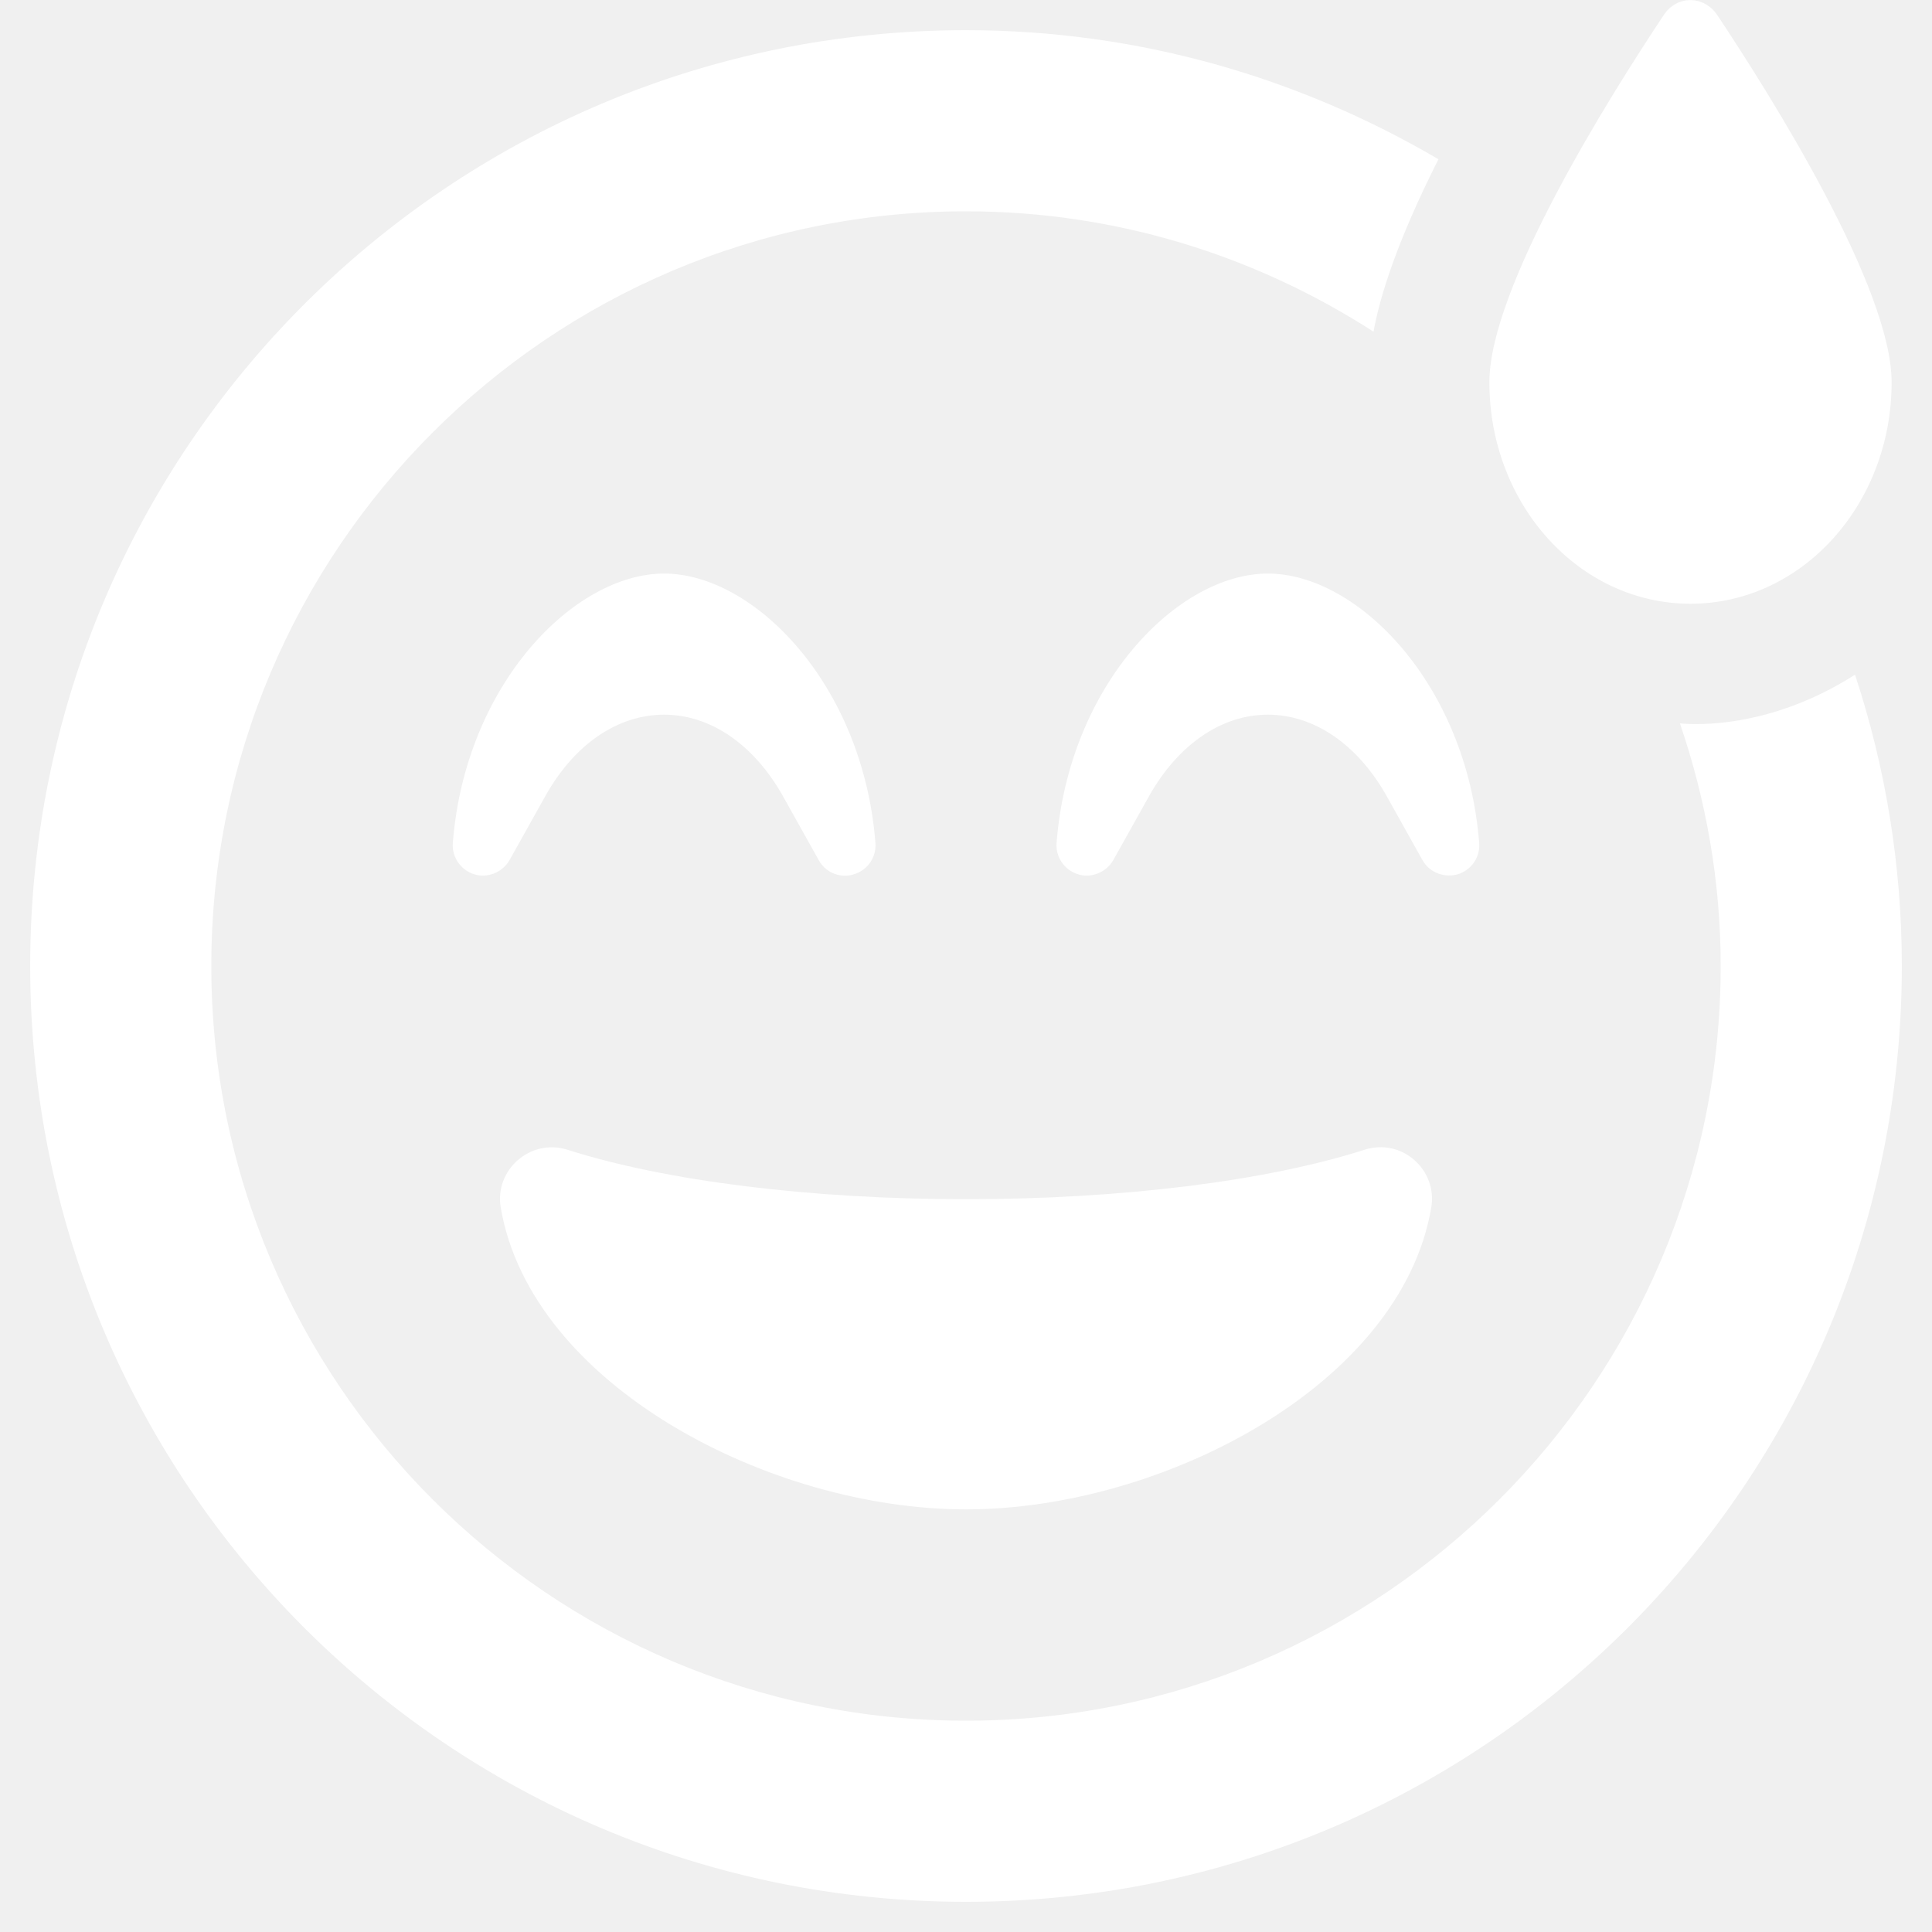
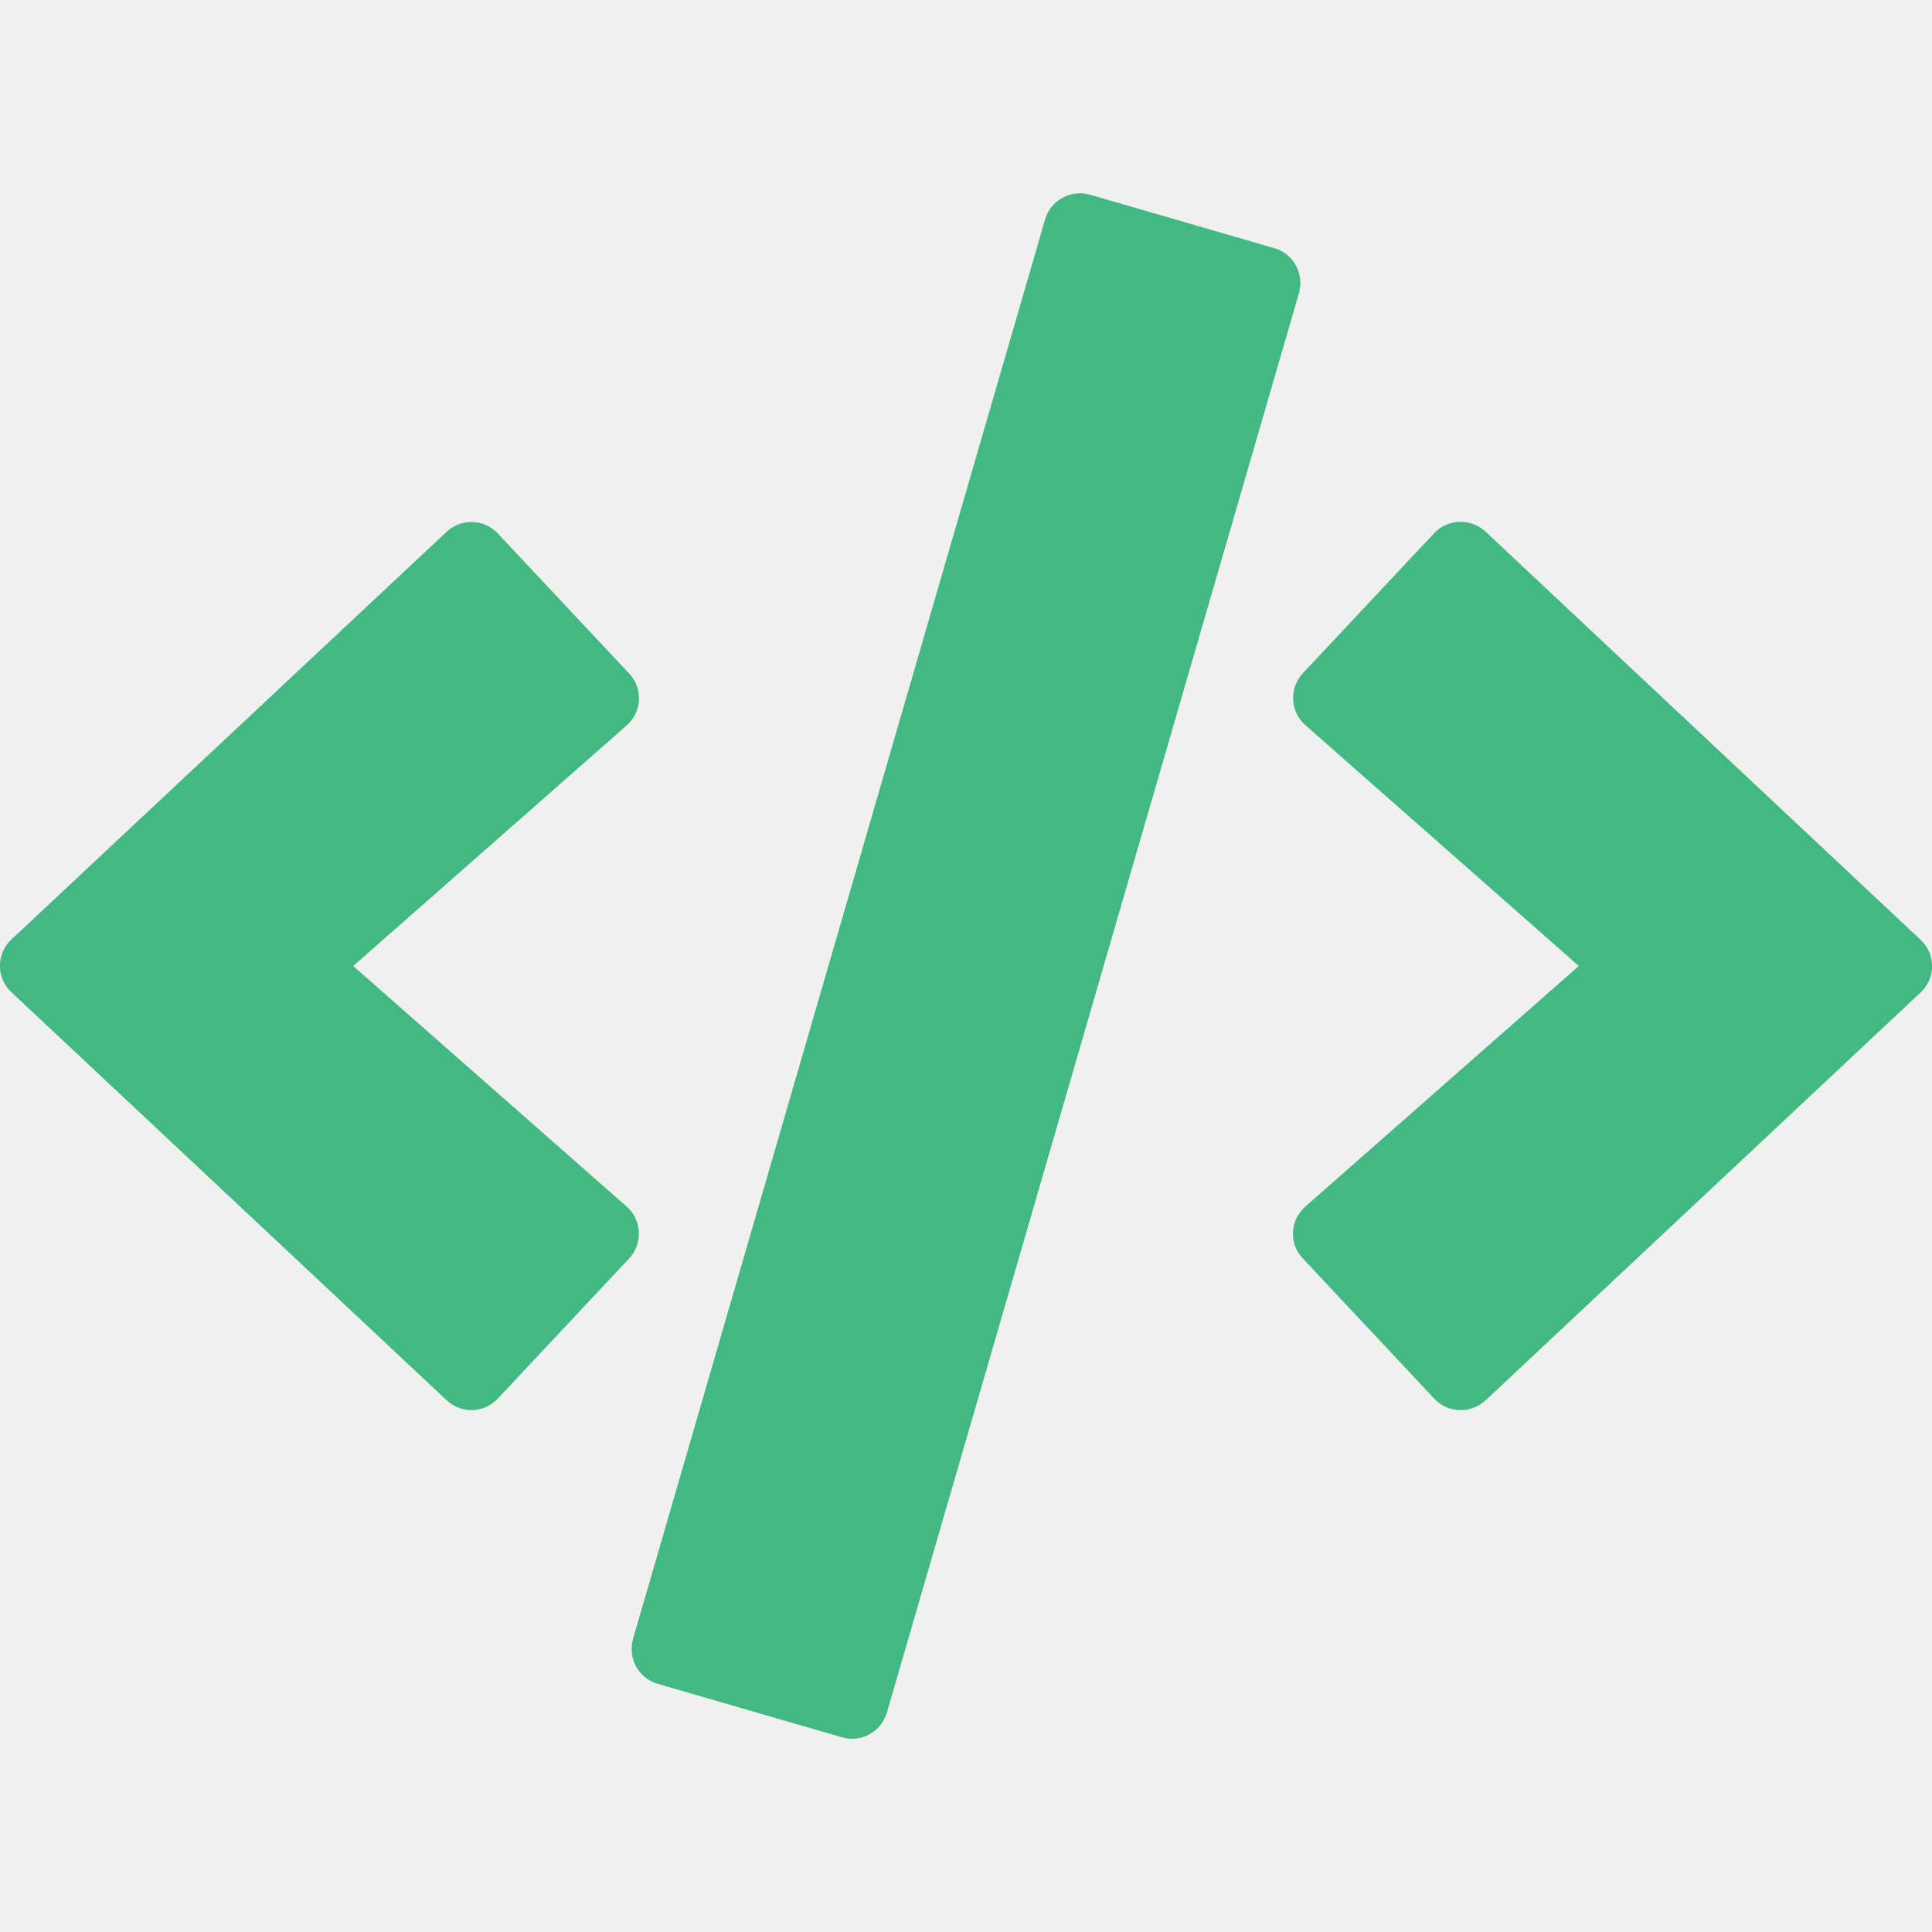
- <svg xmlns="http://www.w3.org/2000/svg" viewBox="0 0 496 512" version="1.1" width="200" height="200">
+ <svg xmlns="http://www.w3.org/2000/svg" viewBox="0 0 640 512" version="1.1" width="200" height="200" fill="#42b883">
  <g>
-     <path fill="#ffffff" d="M440 160c-29.5 0-53.3-26.3-53.3-58.7 0-25 31.7-75.5 46.2-97.3 3.5-5.3 10.6-5.3 14.2 0 14.5 21.8 46.2 72.3 46.2 97.3 0 32.4-23.8 58.7-53.3 58.7zM248 400c-51.9 0-115.3-32.9-123.3-80-1.7-10 7.9-18.4 17.7-15.3 26 8.3 64.4 13.1 105.6 13.1s79.7-4.8 105.6-13.1c10-3.2 19.4 5.4 17.7 15.3-8 47.1-71.4 80-123.3 80zM378.3 231.7c-3.1 0.9-7.2-0.1-9.3-3.7l-9.5-17c-7.7-13.7-19.2-21.6-31.5-21.6s-23.8 7.9-31.5 21.6l-9.5 17c-1.9 3.2-5.8 4.8-9.3 3.7-3.6-1.1-6-4.6-5.7-8.3 3.3-42.1 32.2-71.4 56-71.4s52.7 29.3 56 71.4c0.3 3.8-2.1 7.2-5.7 8.3zM483.6 178.8c8 24.3 12.4 50.2 12.4 77.2 0 137-111 248-248 248s-248-111-248-248 111-248 248-248c45.7 0 88.4 12.6 125.2 34.2-10.9 21.6-15.5 36.2-17.2 45.7-31.2-20.1-68.2-31.9-108-31.9-110.3 0-200 89.7-200 200s89.7 200 200 200 200-89.7 200-200c0-22.5-3.9-44.1-10.8-64.3 0.4 0 21.8 2.8 46.4-12.9zM168 189.4c-12.3 0-23.8 7.8-31.5 21.6l-9.5 17c-1.9 3.2-5.8 4.8-9.3 3.7-3.6-1.1-6-4.6-5.7-8.3 3.3-42.1 32.2-71.4 56-71.4s52.7 29.3 56 71.4c0.3 3.8-2.1 7.2-5.7 8.3-3.1 1-7.2 0-9.3-3.7l-9.5-17c-7.7-13.7-19.2-21.6-31.5-21.6z" />
+     <path d="M278.9 511.5l-61-17.7c-6.4-1.8-10-8.5-8.2-14.9l136.5-470.2c1.8-6.4 8.5-10 14.9-8.2l61 17.7c6.4 1.8 10 8.5 8.2 14.9l-136.5 470.2c-1.9 6.4-8.5 10.1-14.9 8.2zM164.9 399.3c-4.5 4.9-12.1 5.1-17 0.5l-144.1-135.1c-5.1-4.7-5.1-12.8 0-17.5l144.1-135c4.9-4.6 12.5-4.3 17 0.5l43.5 46.4c4.7 4.9 4.3 12.7-0.8 17.2l-90.6 79.7 90.6 79.7c5.1 4.5 5.4 12.3 0.8 17.2zM492.1 399.9c-4.9 4.5-12.5 4.3-17-0.6l-43.5-46.4c-4.7-4.9-4.3-12.7 0.8-17.2l90.6-79.7-90.6-79.8c-5.1-4.5-5.4-12.3-0.8-17.2l43.5-46.4c4.6-4.8 12.2-5 17-0.5l144.1 135.2c5.1 4.7 5.1 12.8 0 17.5z" />
  </g>
</svg>
